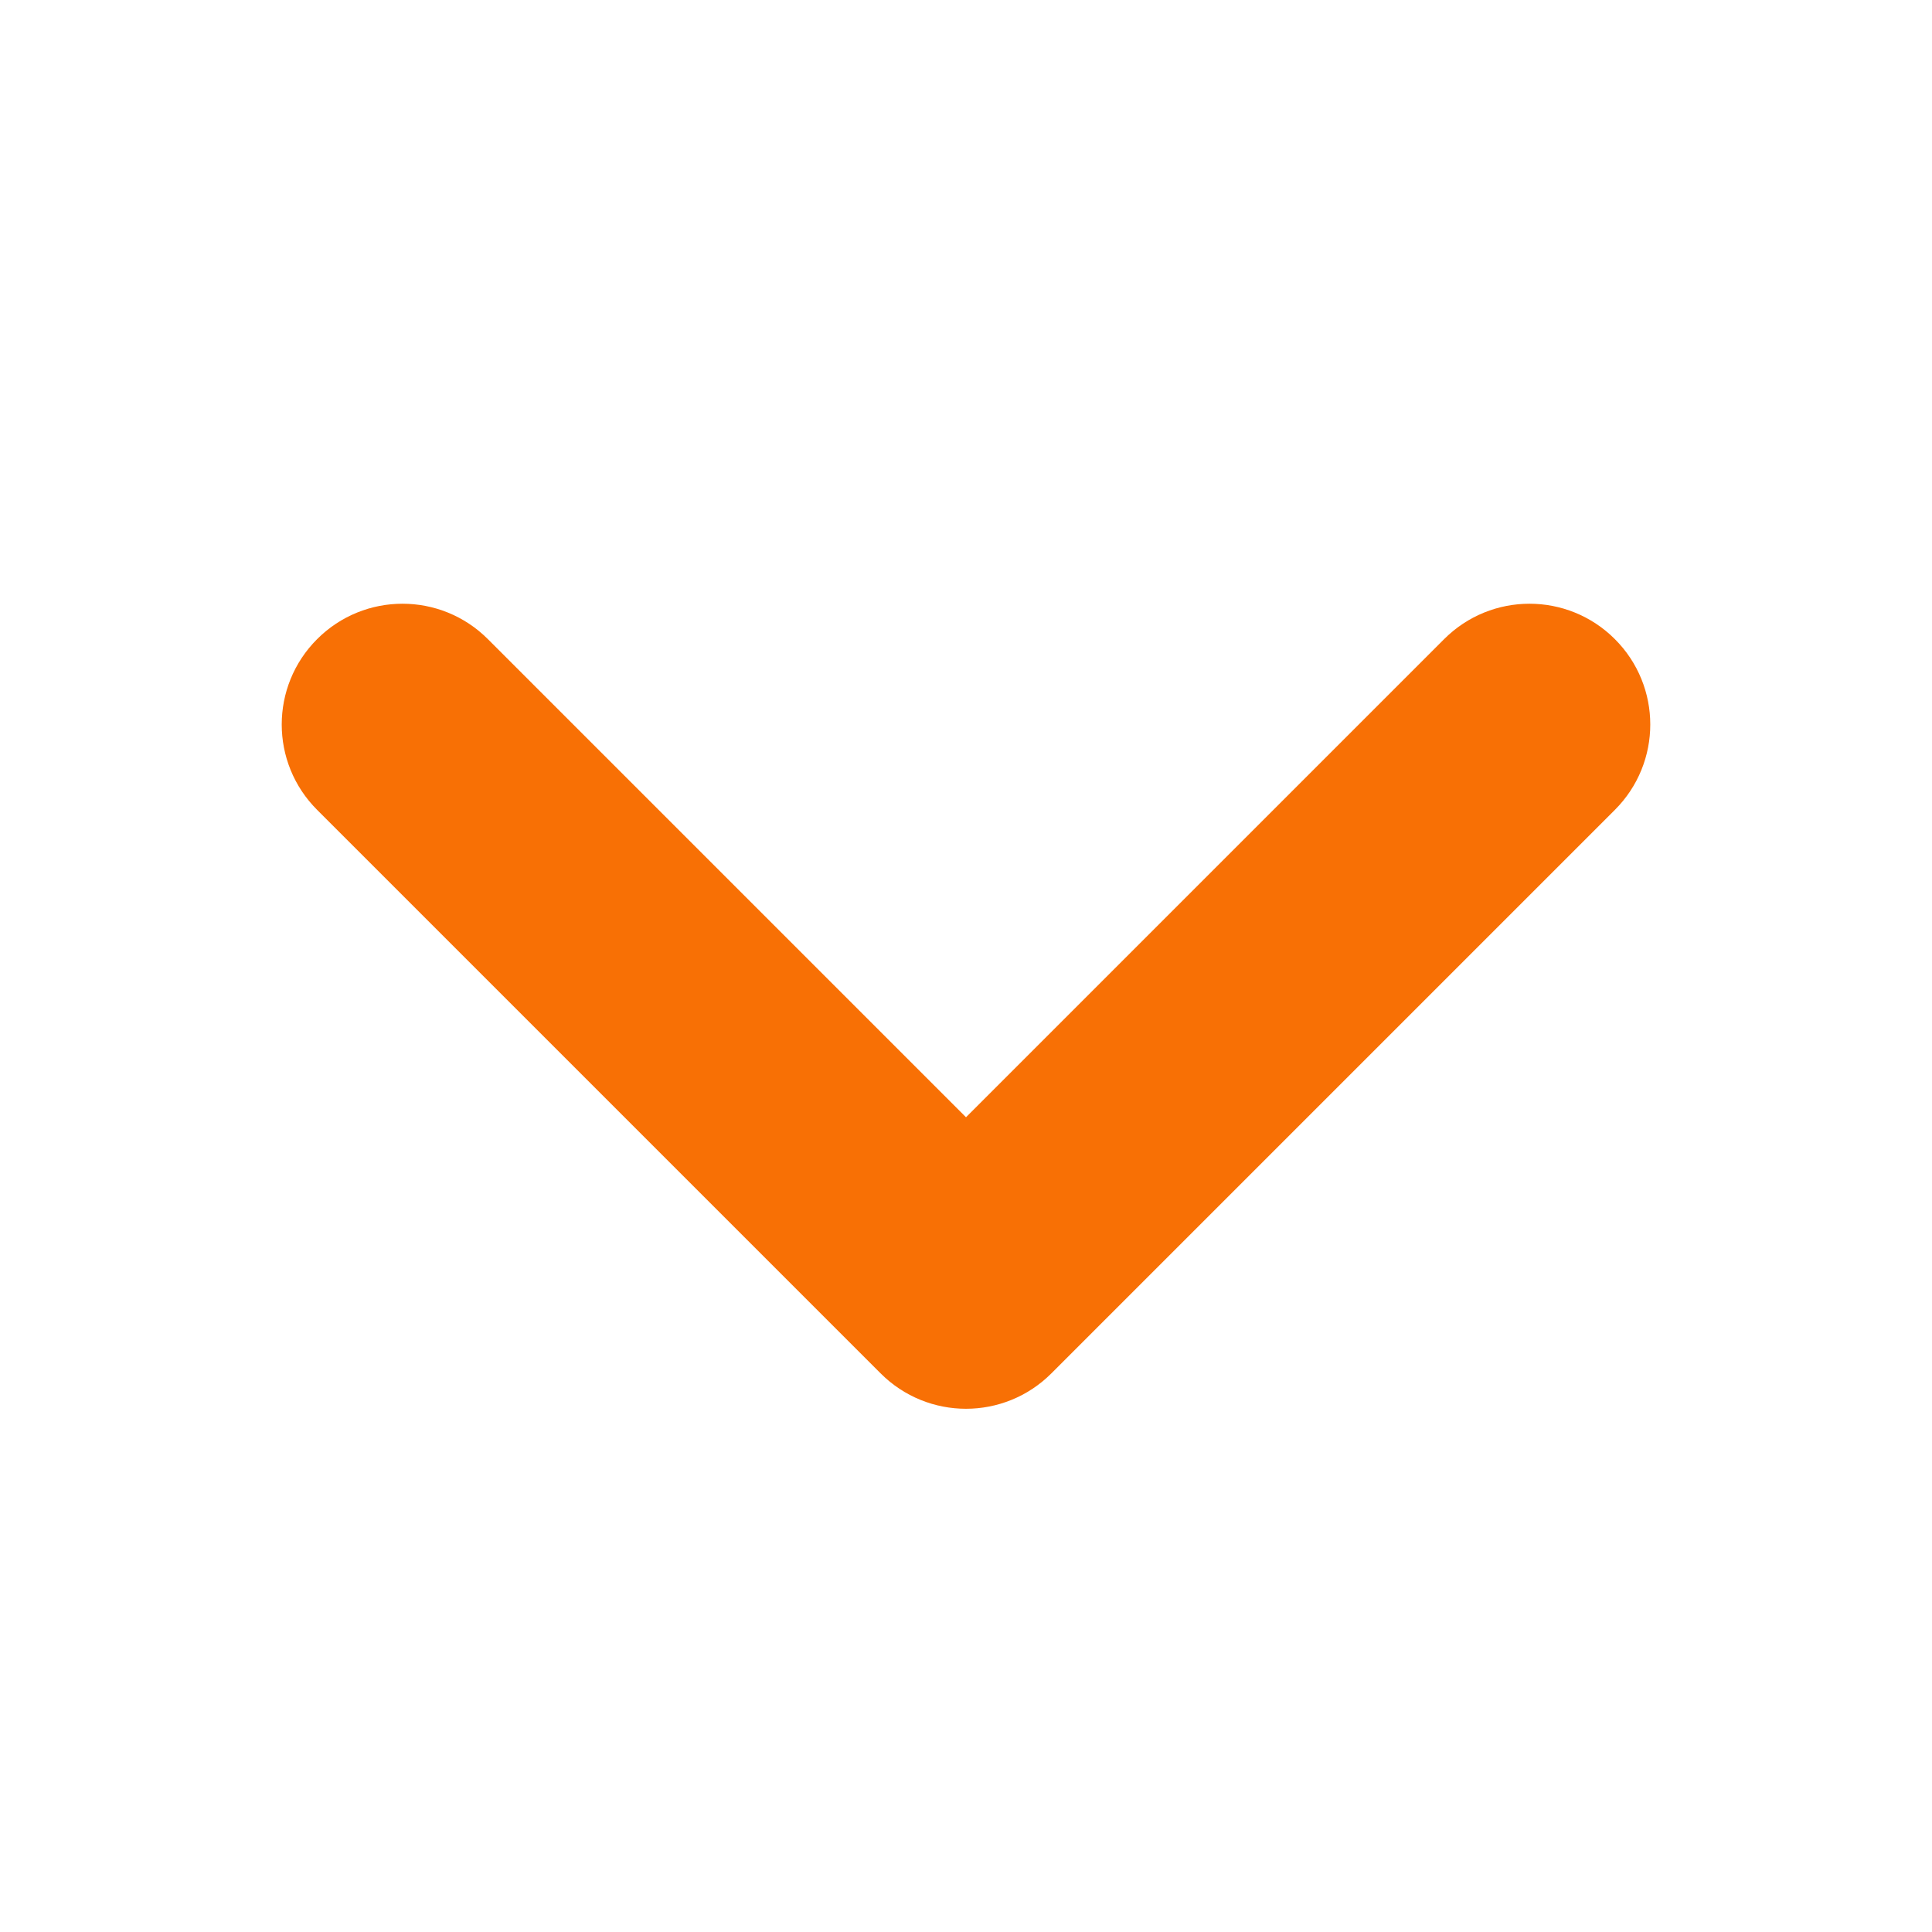
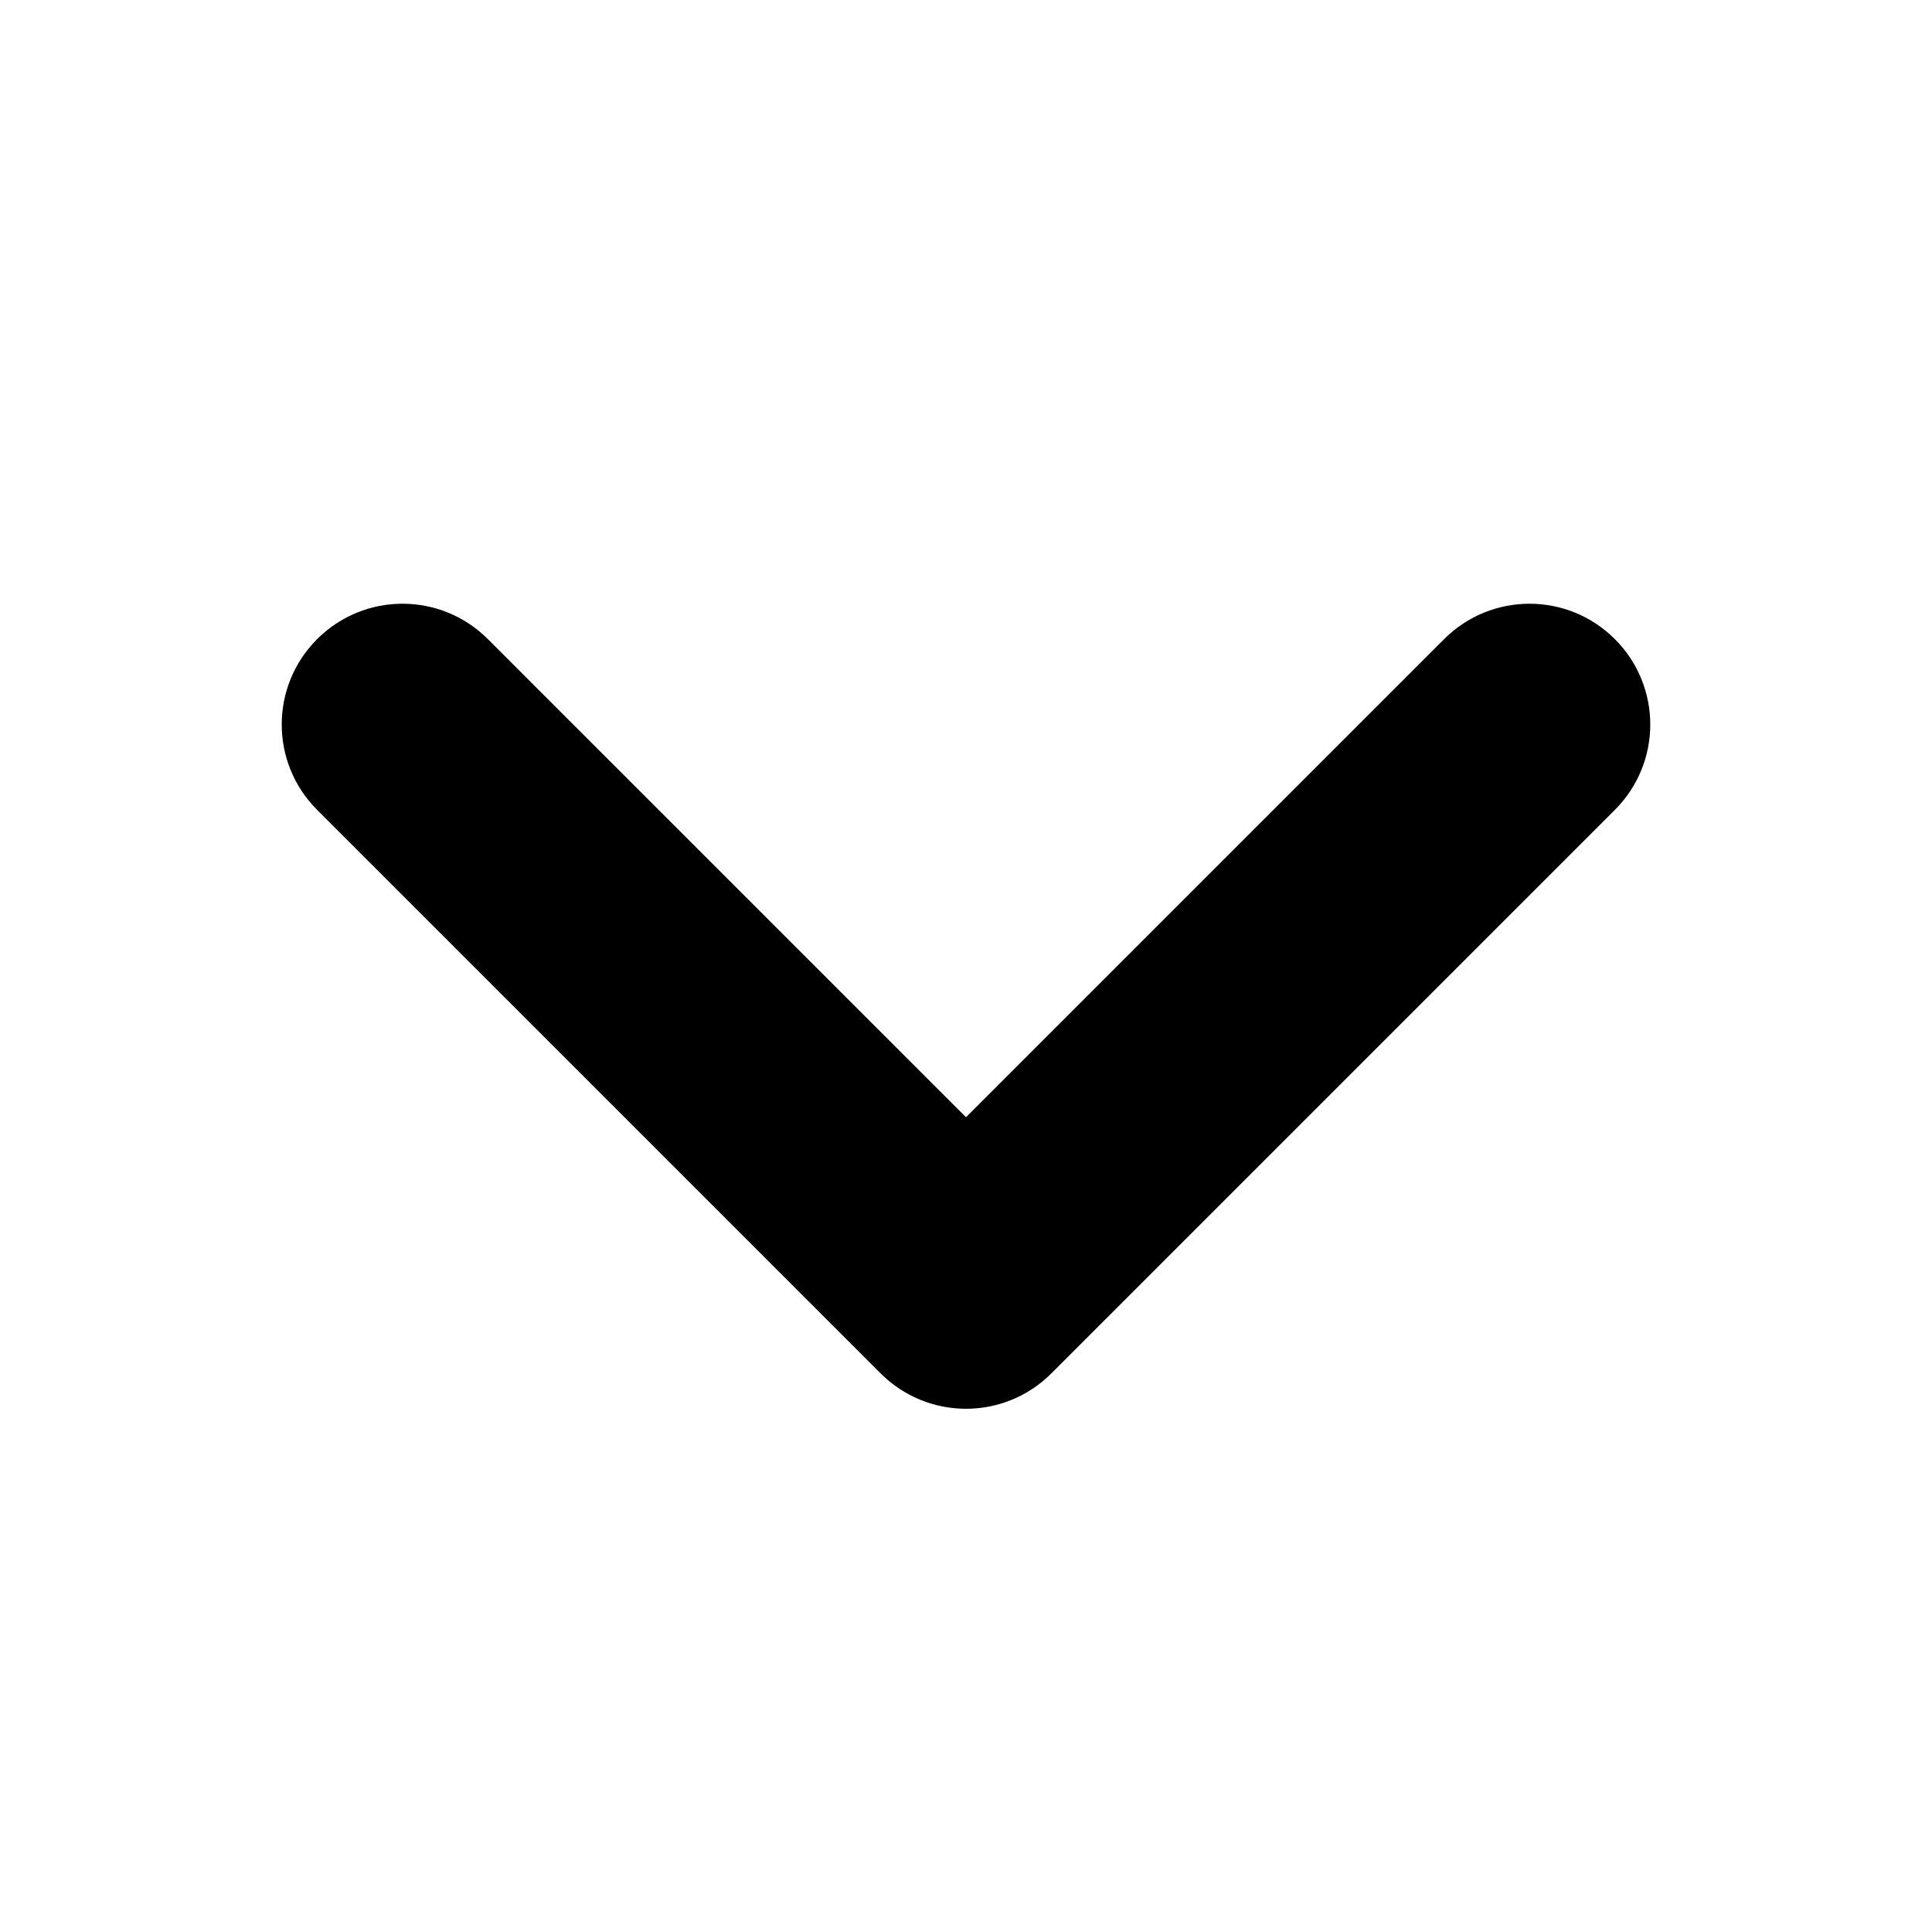
- <svg xmlns="http://www.w3.org/2000/svg" width="800px" height="800px" viewBox="0 0 24 24" fill="none" stroke="#f87005">
+ <svg xmlns="http://www.w3.org/2000/svg" width="800px" height="800px" viewBox="0 0 24 24" fill="none" stroke="#000">
  <g id="SVGRepo_bgCarrier" stroke-width="0" />
  <g id="SVGRepo_tracerCarrier" stroke-linecap="round" stroke-linejoin="round" />
  <g id="SVGRepo_iconCarrier">
-     <path fill-rule="evenodd" clip-rule="evenodd" d="M4.293 8.293C4.683 7.902 5.317 7.902 5.707 8.293L12 14.586L18.293 8.293C18.683 7.902 19.317 7.902 19.707 8.293C20.098 8.683 20.098 9.317 19.707 9.707L12.707 16.707C12.317 17.098 11.683 17.098 11.293 16.707L4.293 9.707C3.902 9.317 3.902 8.683 4.293 8.293Z" fill="#f87005" />
+     <path fill-rule="evenodd" clip-rule="evenodd" d="M4.293 8.293C4.683 7.902 5.317 7.902 5.707 8.293L12 14.586L18.293 8.293C18.683 7.902 19.317 7.902 19.707 8.293C20.098 8.683 20.098 9.317 19.707 9.707L12.707 16.707C12.317 17.098 11.683 17.098 11.293 16.707L4.293 9.707C3.902 9.317 3.902 8.683 4.293 8.293Z" fill="#000" />
  </g>
</svg>
